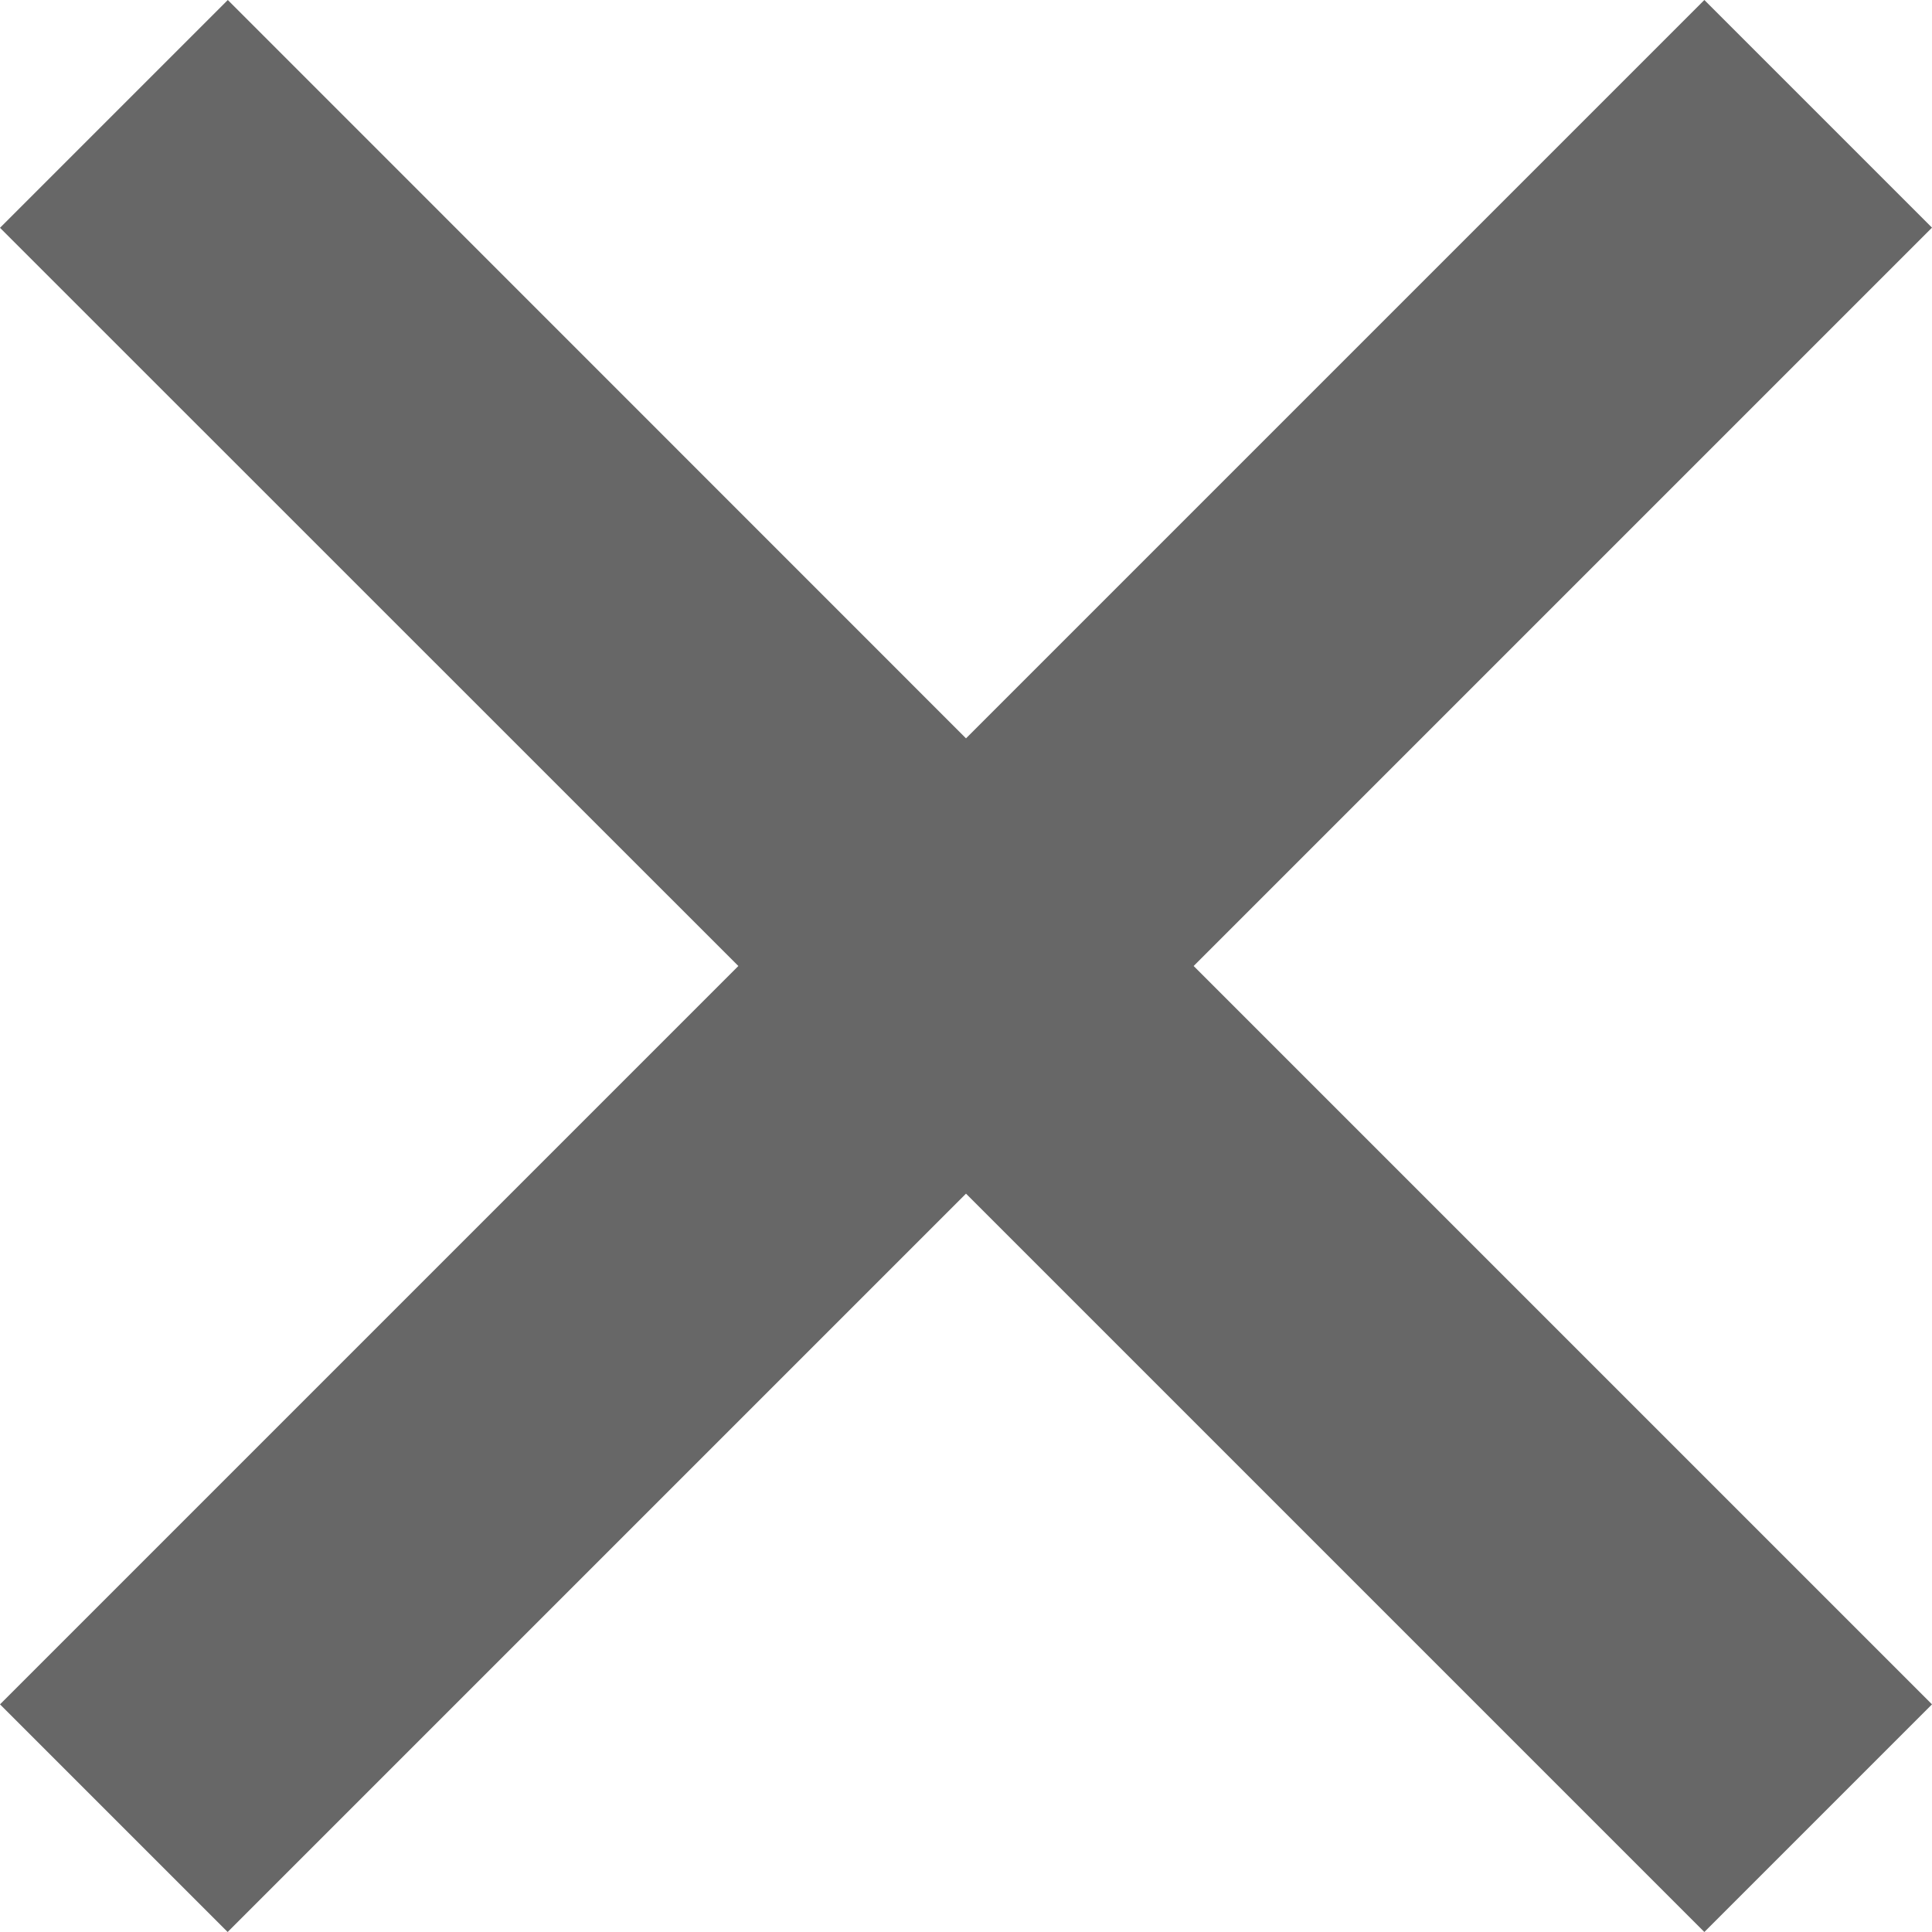
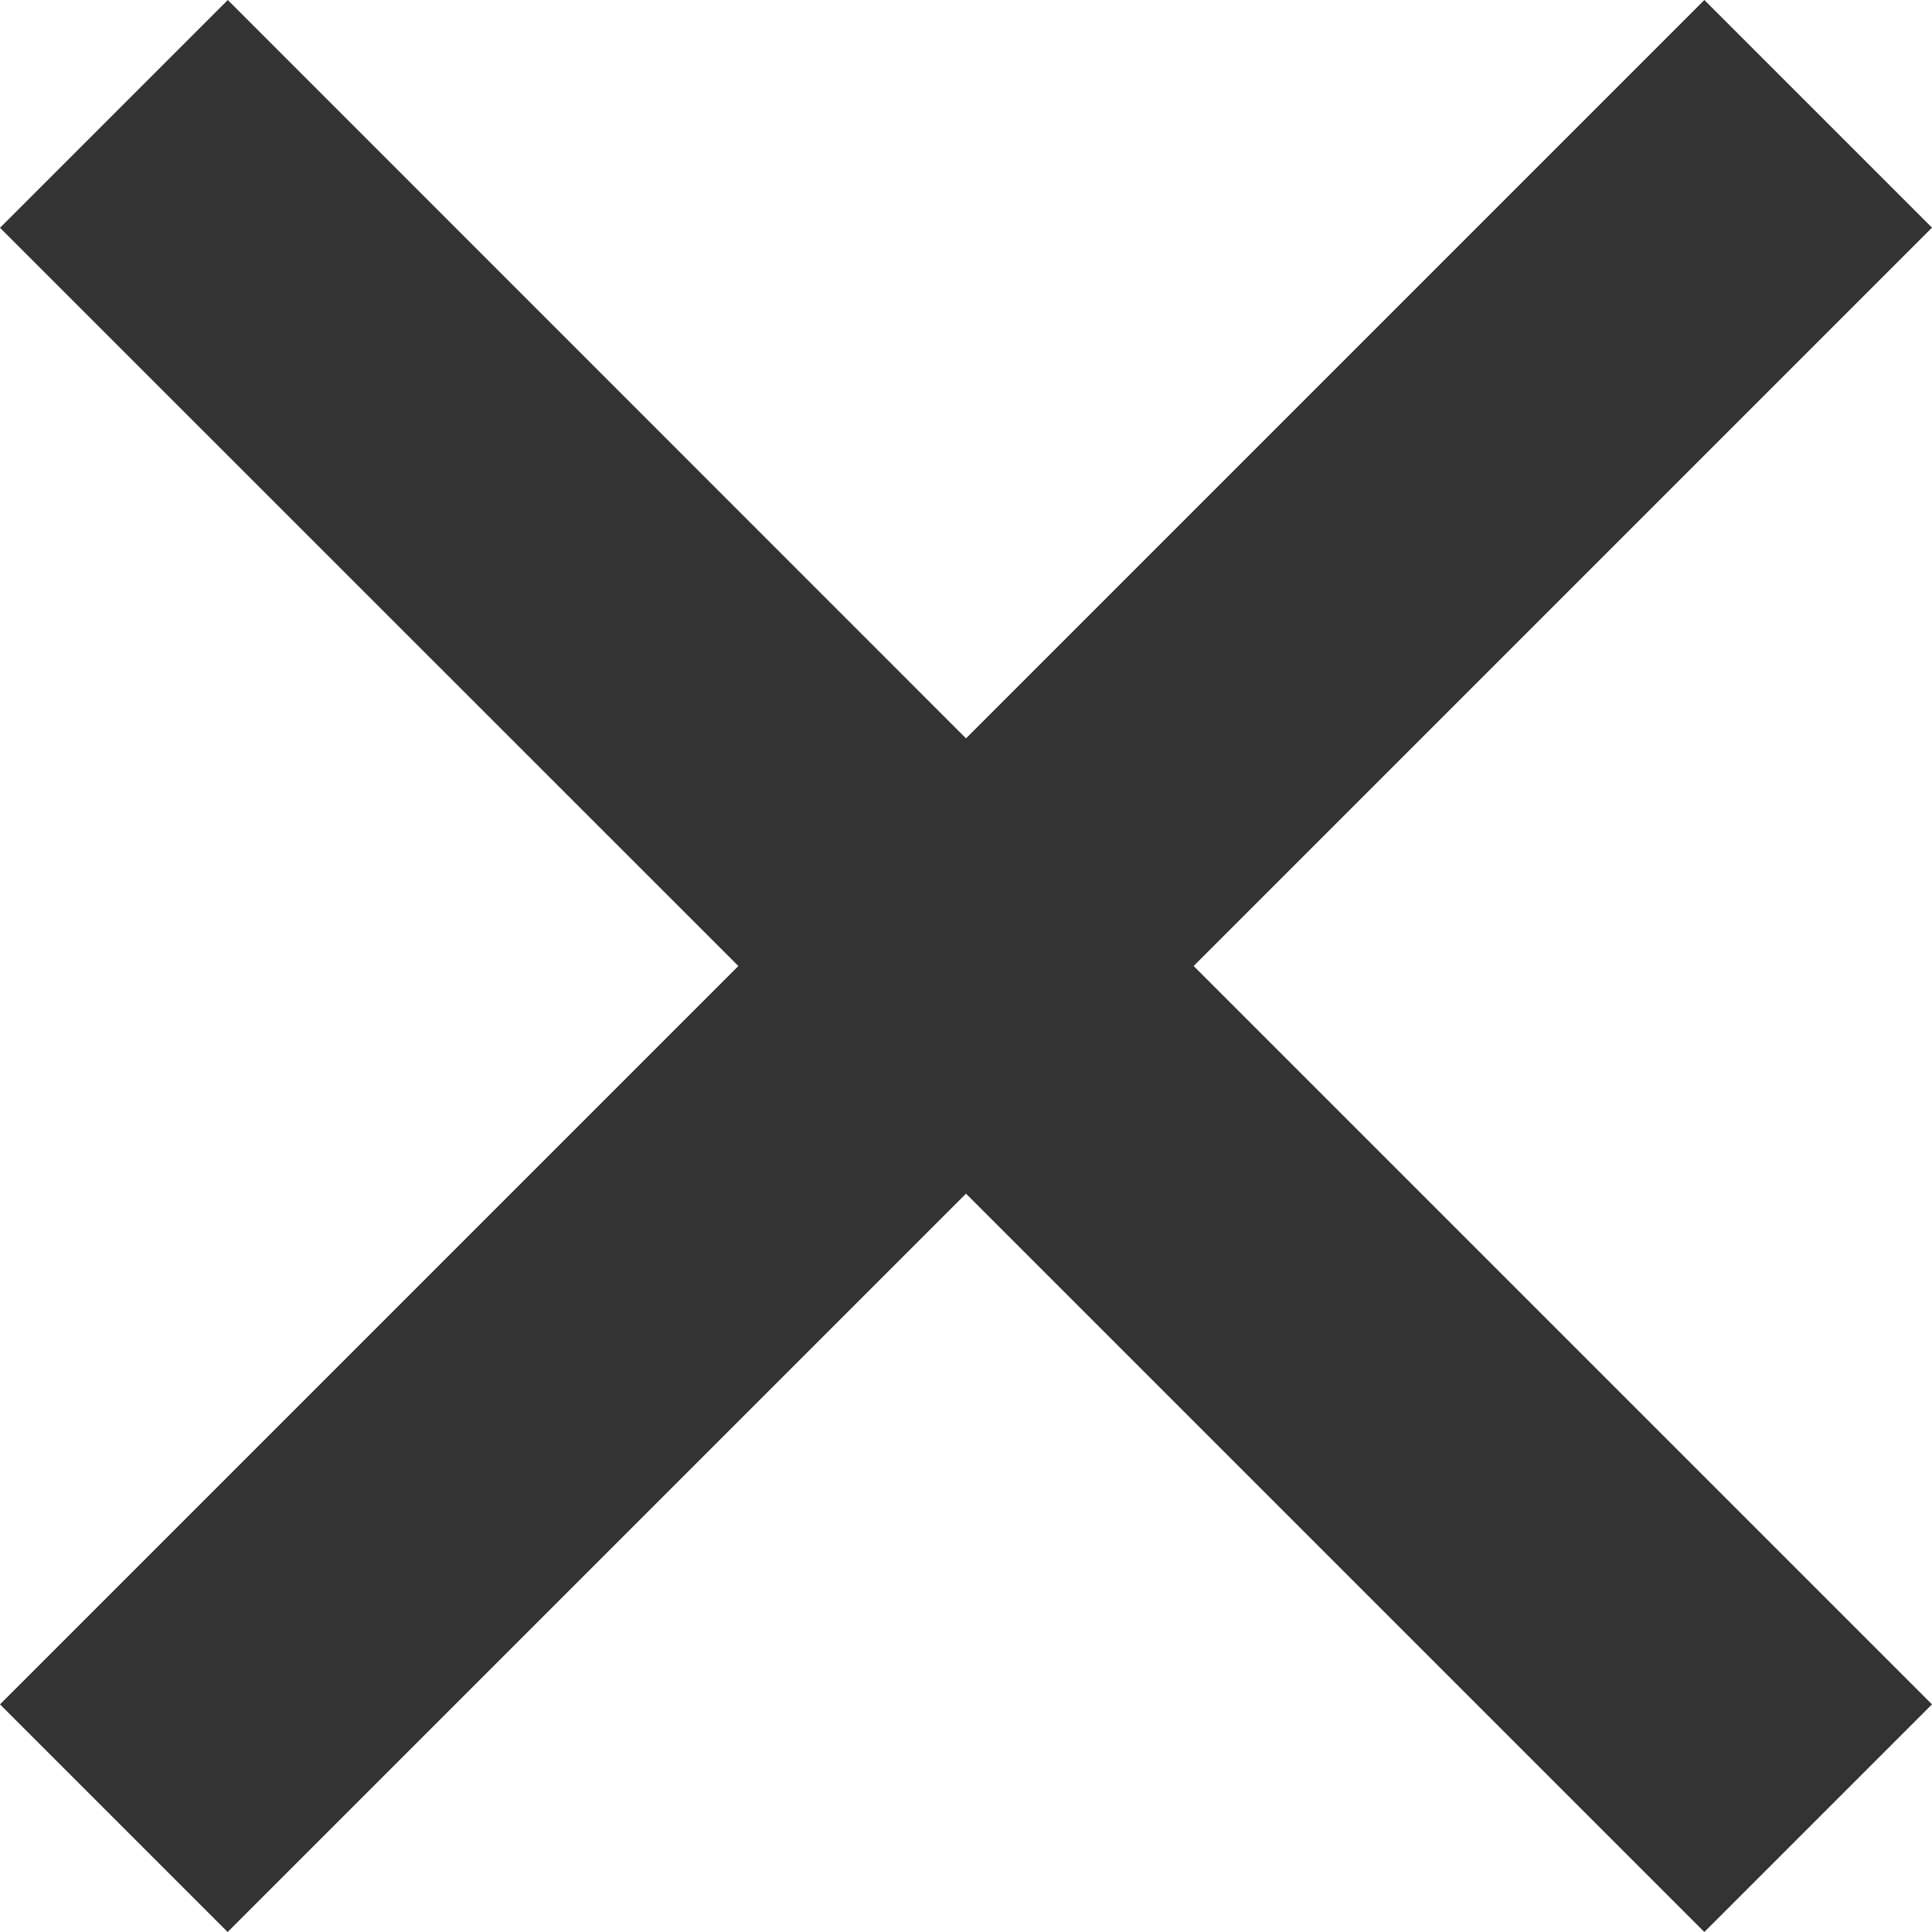
<svg xmlns="http://www.w3.org/2000/svg" version="1.1" id="Слой_1" x="0px" y="0px" width="12px" height="12px" viewBox="0 0 12 12" enable-background="new 0 0 12 12" xml:space="preserve">
-   <polygon fill="#676767" points="10.586,12 6,7.414 1.414,12 0,10.586 4.586,6 0,1.415 1.415,0 6,4.586 10.586,0 12,1.414 7.414,6   12,10.586 " />
+   <polygon fill="#333333" points="10.586,12 6,7.414 1.414,12 0,10.586 4.586,6 0,1.415 1.415,0 6,4.586 10.586,0 12,1.414 7.414,6   12,10.586 " />
</svg>
